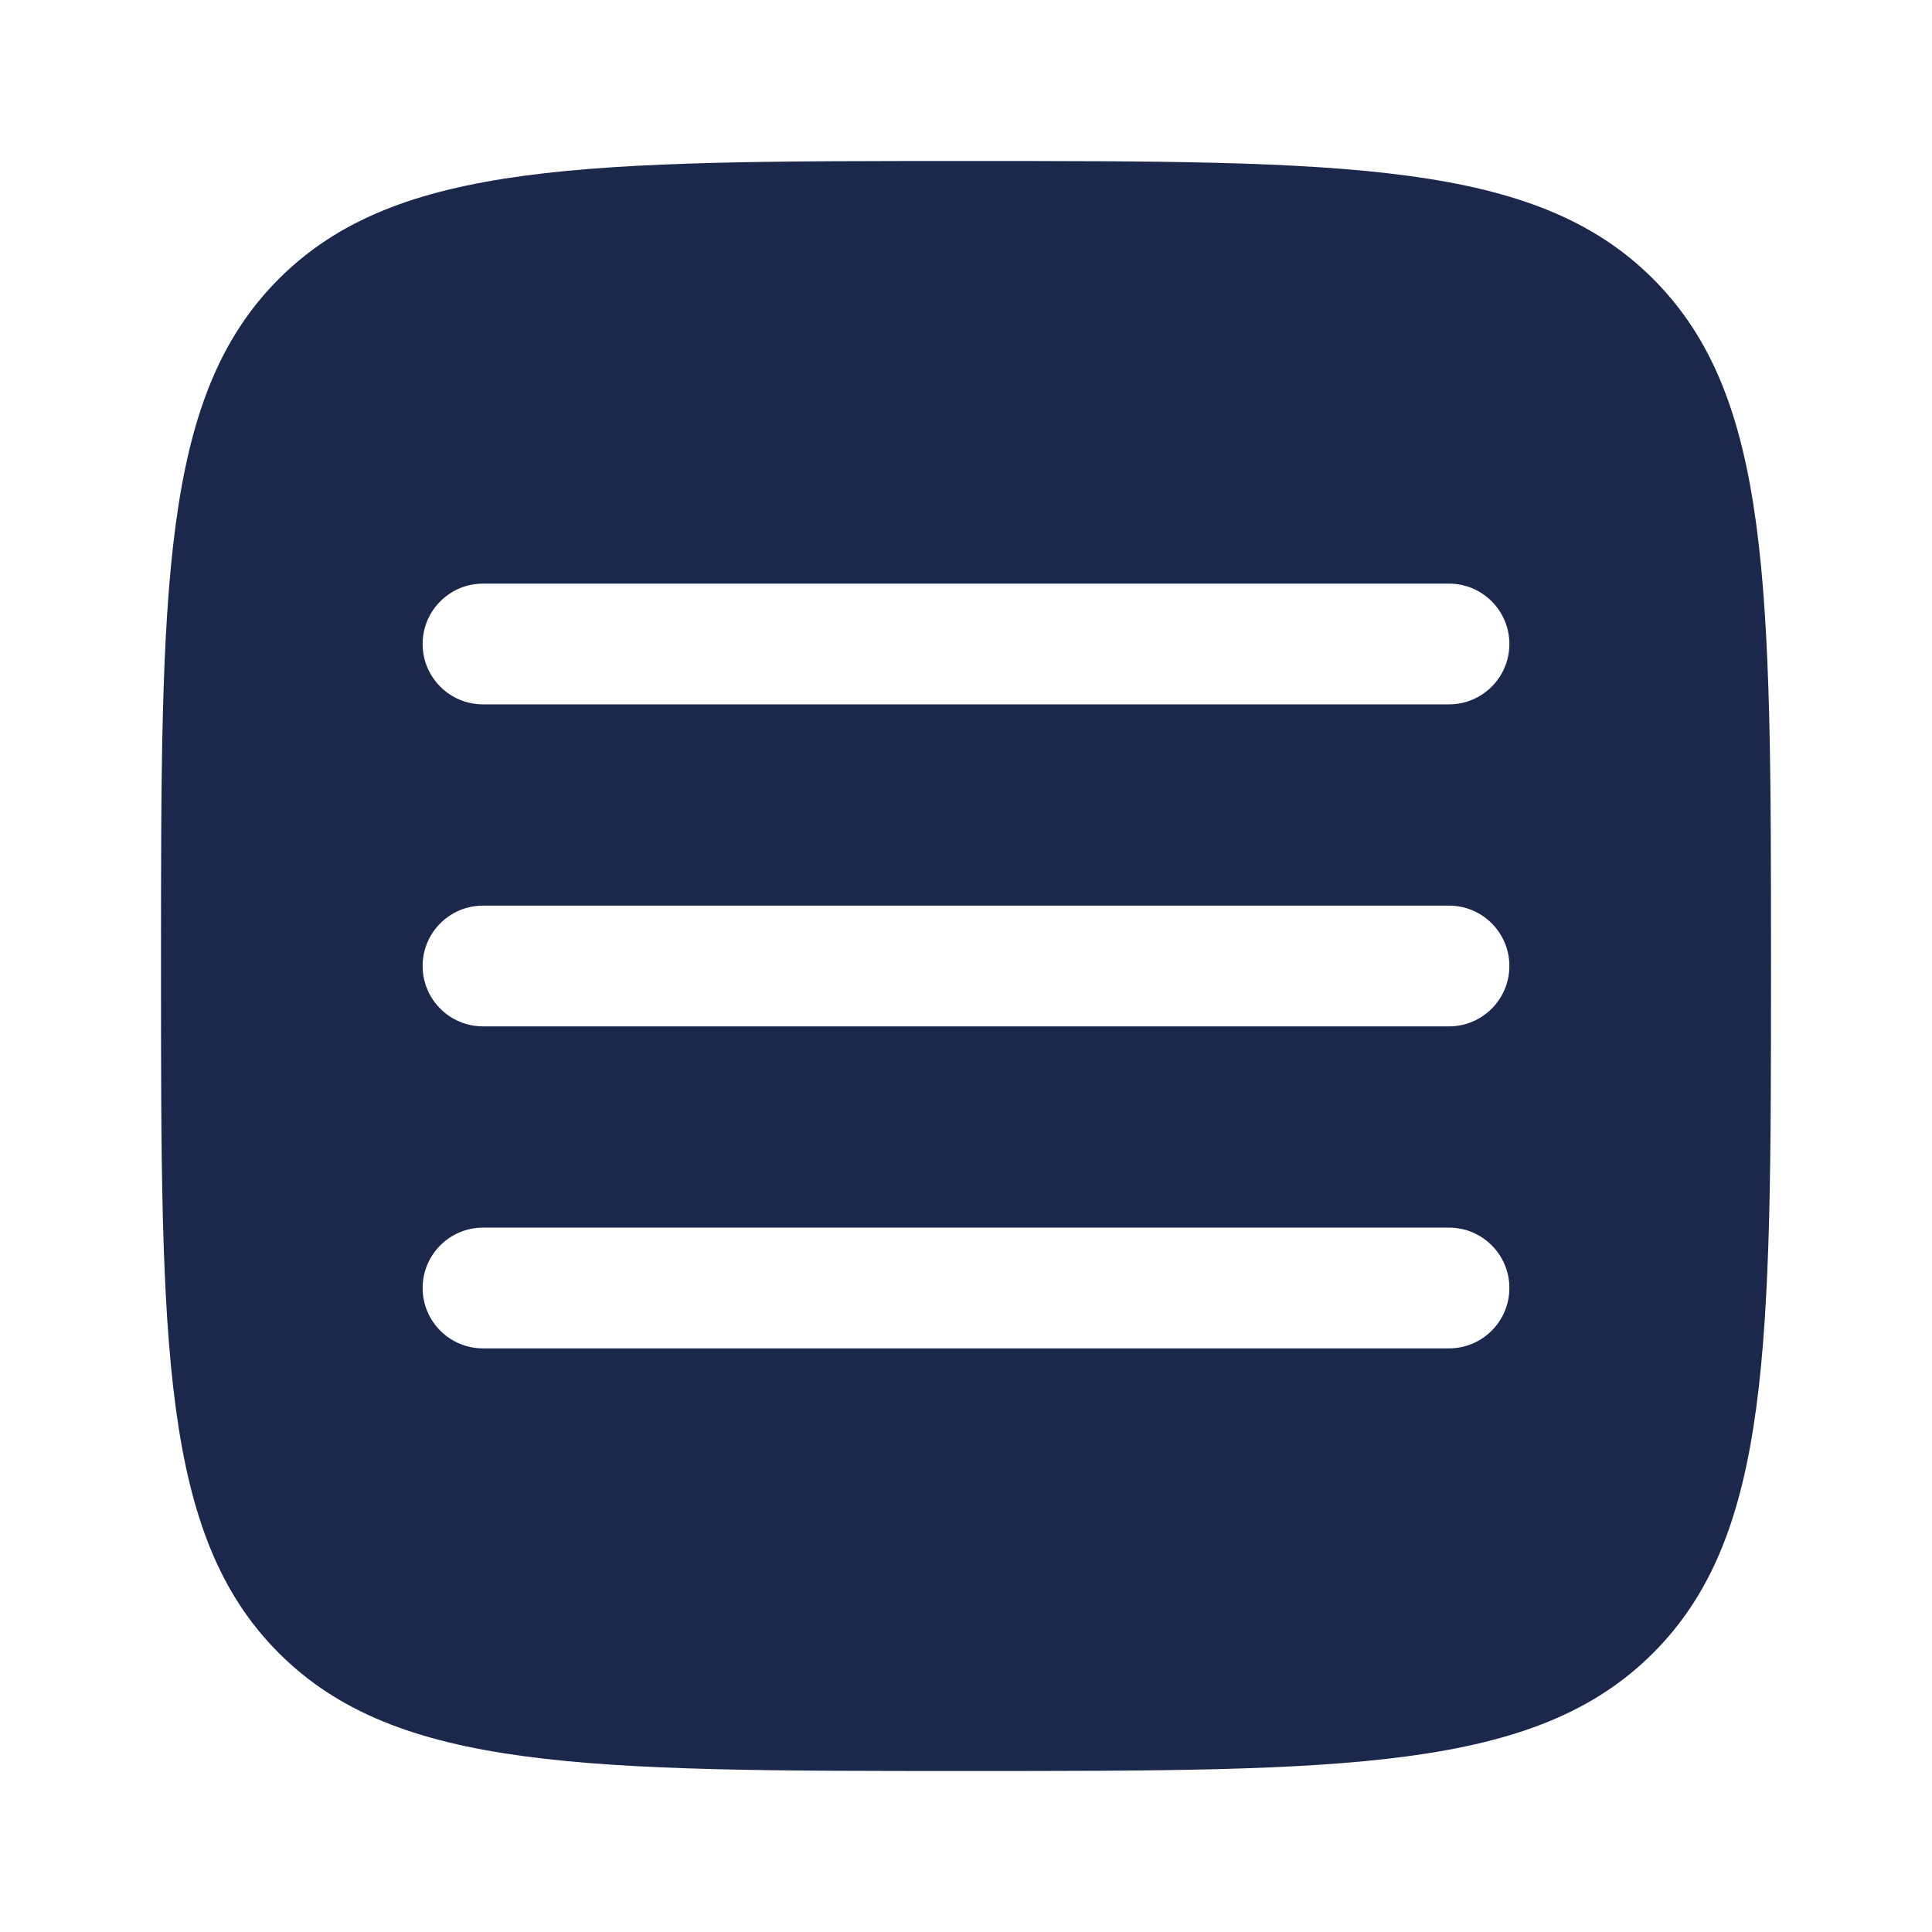
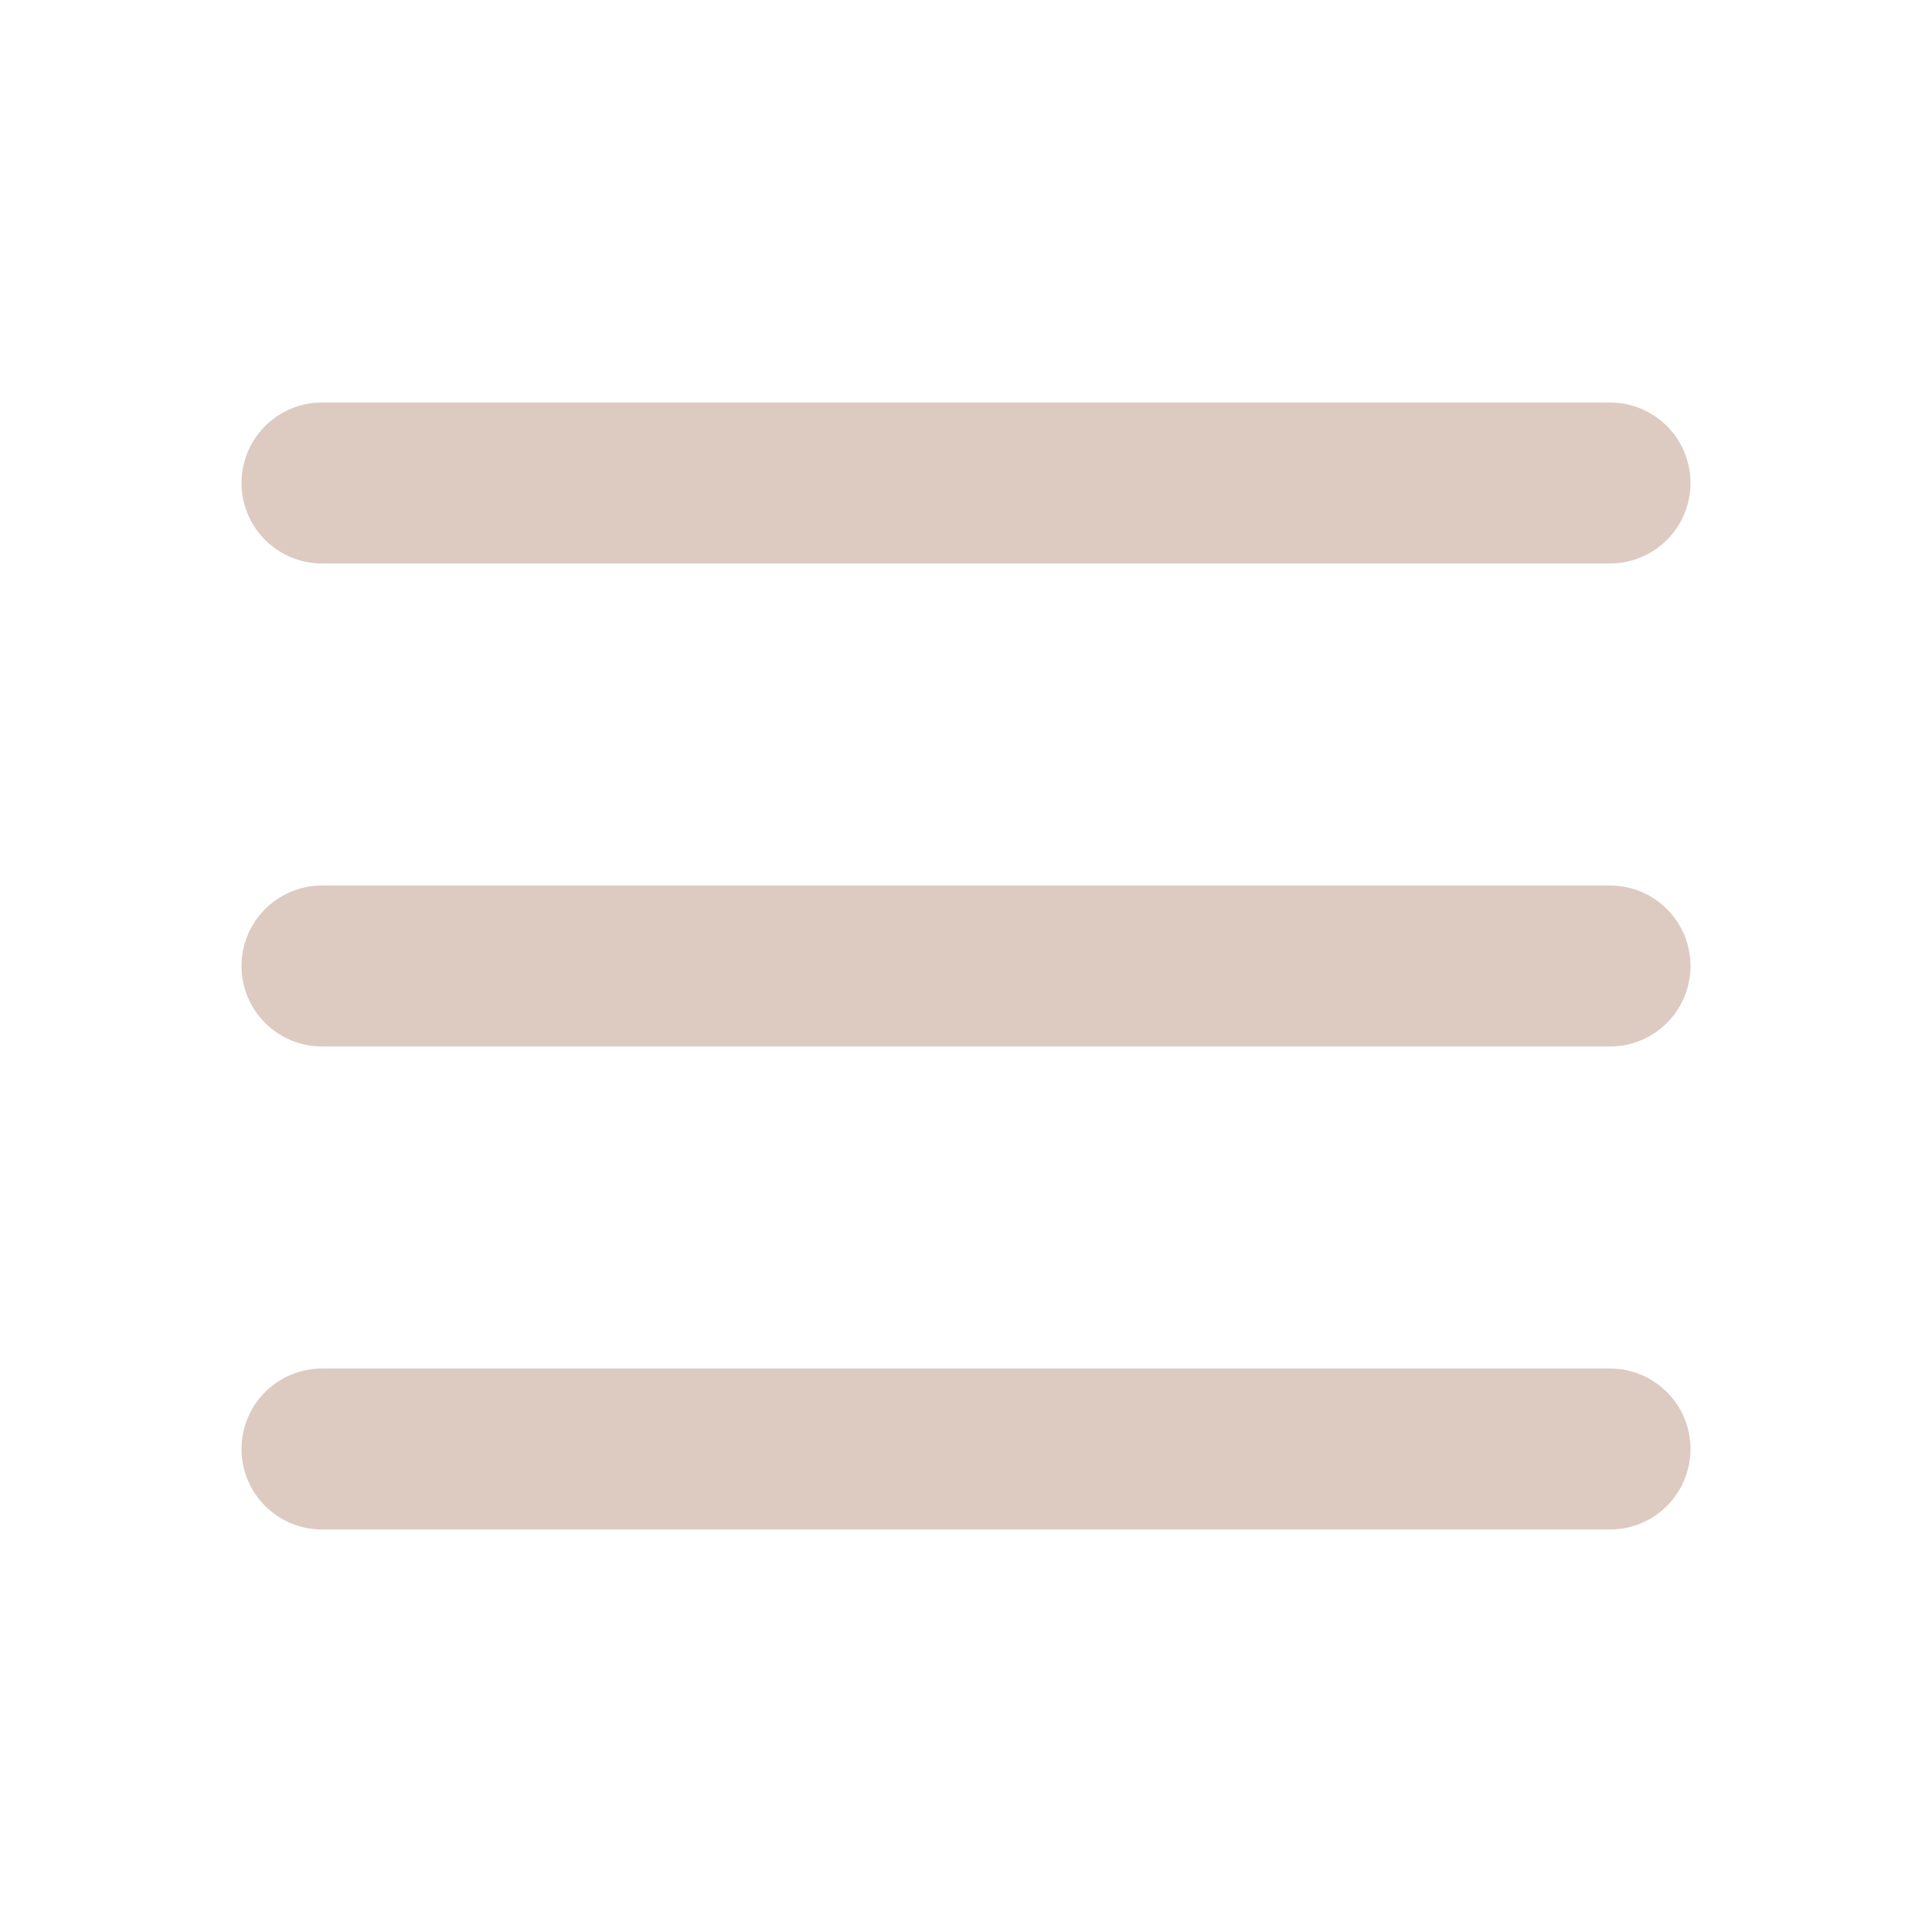
<svg xmlns="http://www.w3.org/2000/svg" viewBox="0 0 24 24" fill="none">
  <g id="SVGRepo_bgCarrier" stroke-width="0" />
  <g id="SVGRepo_tracerCarrier" stroke-linecap="round" stroke-linejoin="round" />
  <g id="SVGRepo_iconCarrier">
-     <path fill-rule="evenodd" clip-rule="evenodd" d="M3.464 20.535C4.929 22 7.286 22 12 22C16.714 22 19.071 22 20.535 20.535C22 19.071 22 16.714 22 12C22 7.286 22 4.929 20.535 3.464C19.071 2 16.714 2 12 2C7.286 2 4.929 2 3.464 3.464C2 4.929 2 7.286 2 12C2 16.714 2 19.071 3.464 20.535ZM18.75 16C18.75 16.414 18.414 16.75 18 16.75H6C5.586 16.75 5.25 16.414 5.25 16C5.25 15.586 5.586 15.25 6 15.25H18C18.414 15.25 18.75 15.586 18.75 16ZM18 12.75C18.414 12.75 18.75 12.414 18.75 12C18.75 11.586 18.414 11.25 18 11.25H6C5.586 11.25 5.25 11.586 5.25 12C5.25 12.414 5.586 12.75 6 12.75H18ZM18.75 8C18.75 8.414 18.414 8.75 18 8.75H6C5.586 8.75 5.25 8.414 5.25 8C5.25 7.586 5.586 7.25 6 7.25H18C18.414 7.25 18.75 7.586 18.75 8Z" fill="#1C274C" />
+     <path d="M4 6H20M4 12H20M4 18H20" stroke="#ddcbc2" stroke-width="2" stroke-linecap="round" stroke-linejoin="round" />
  </g>
</svg>
